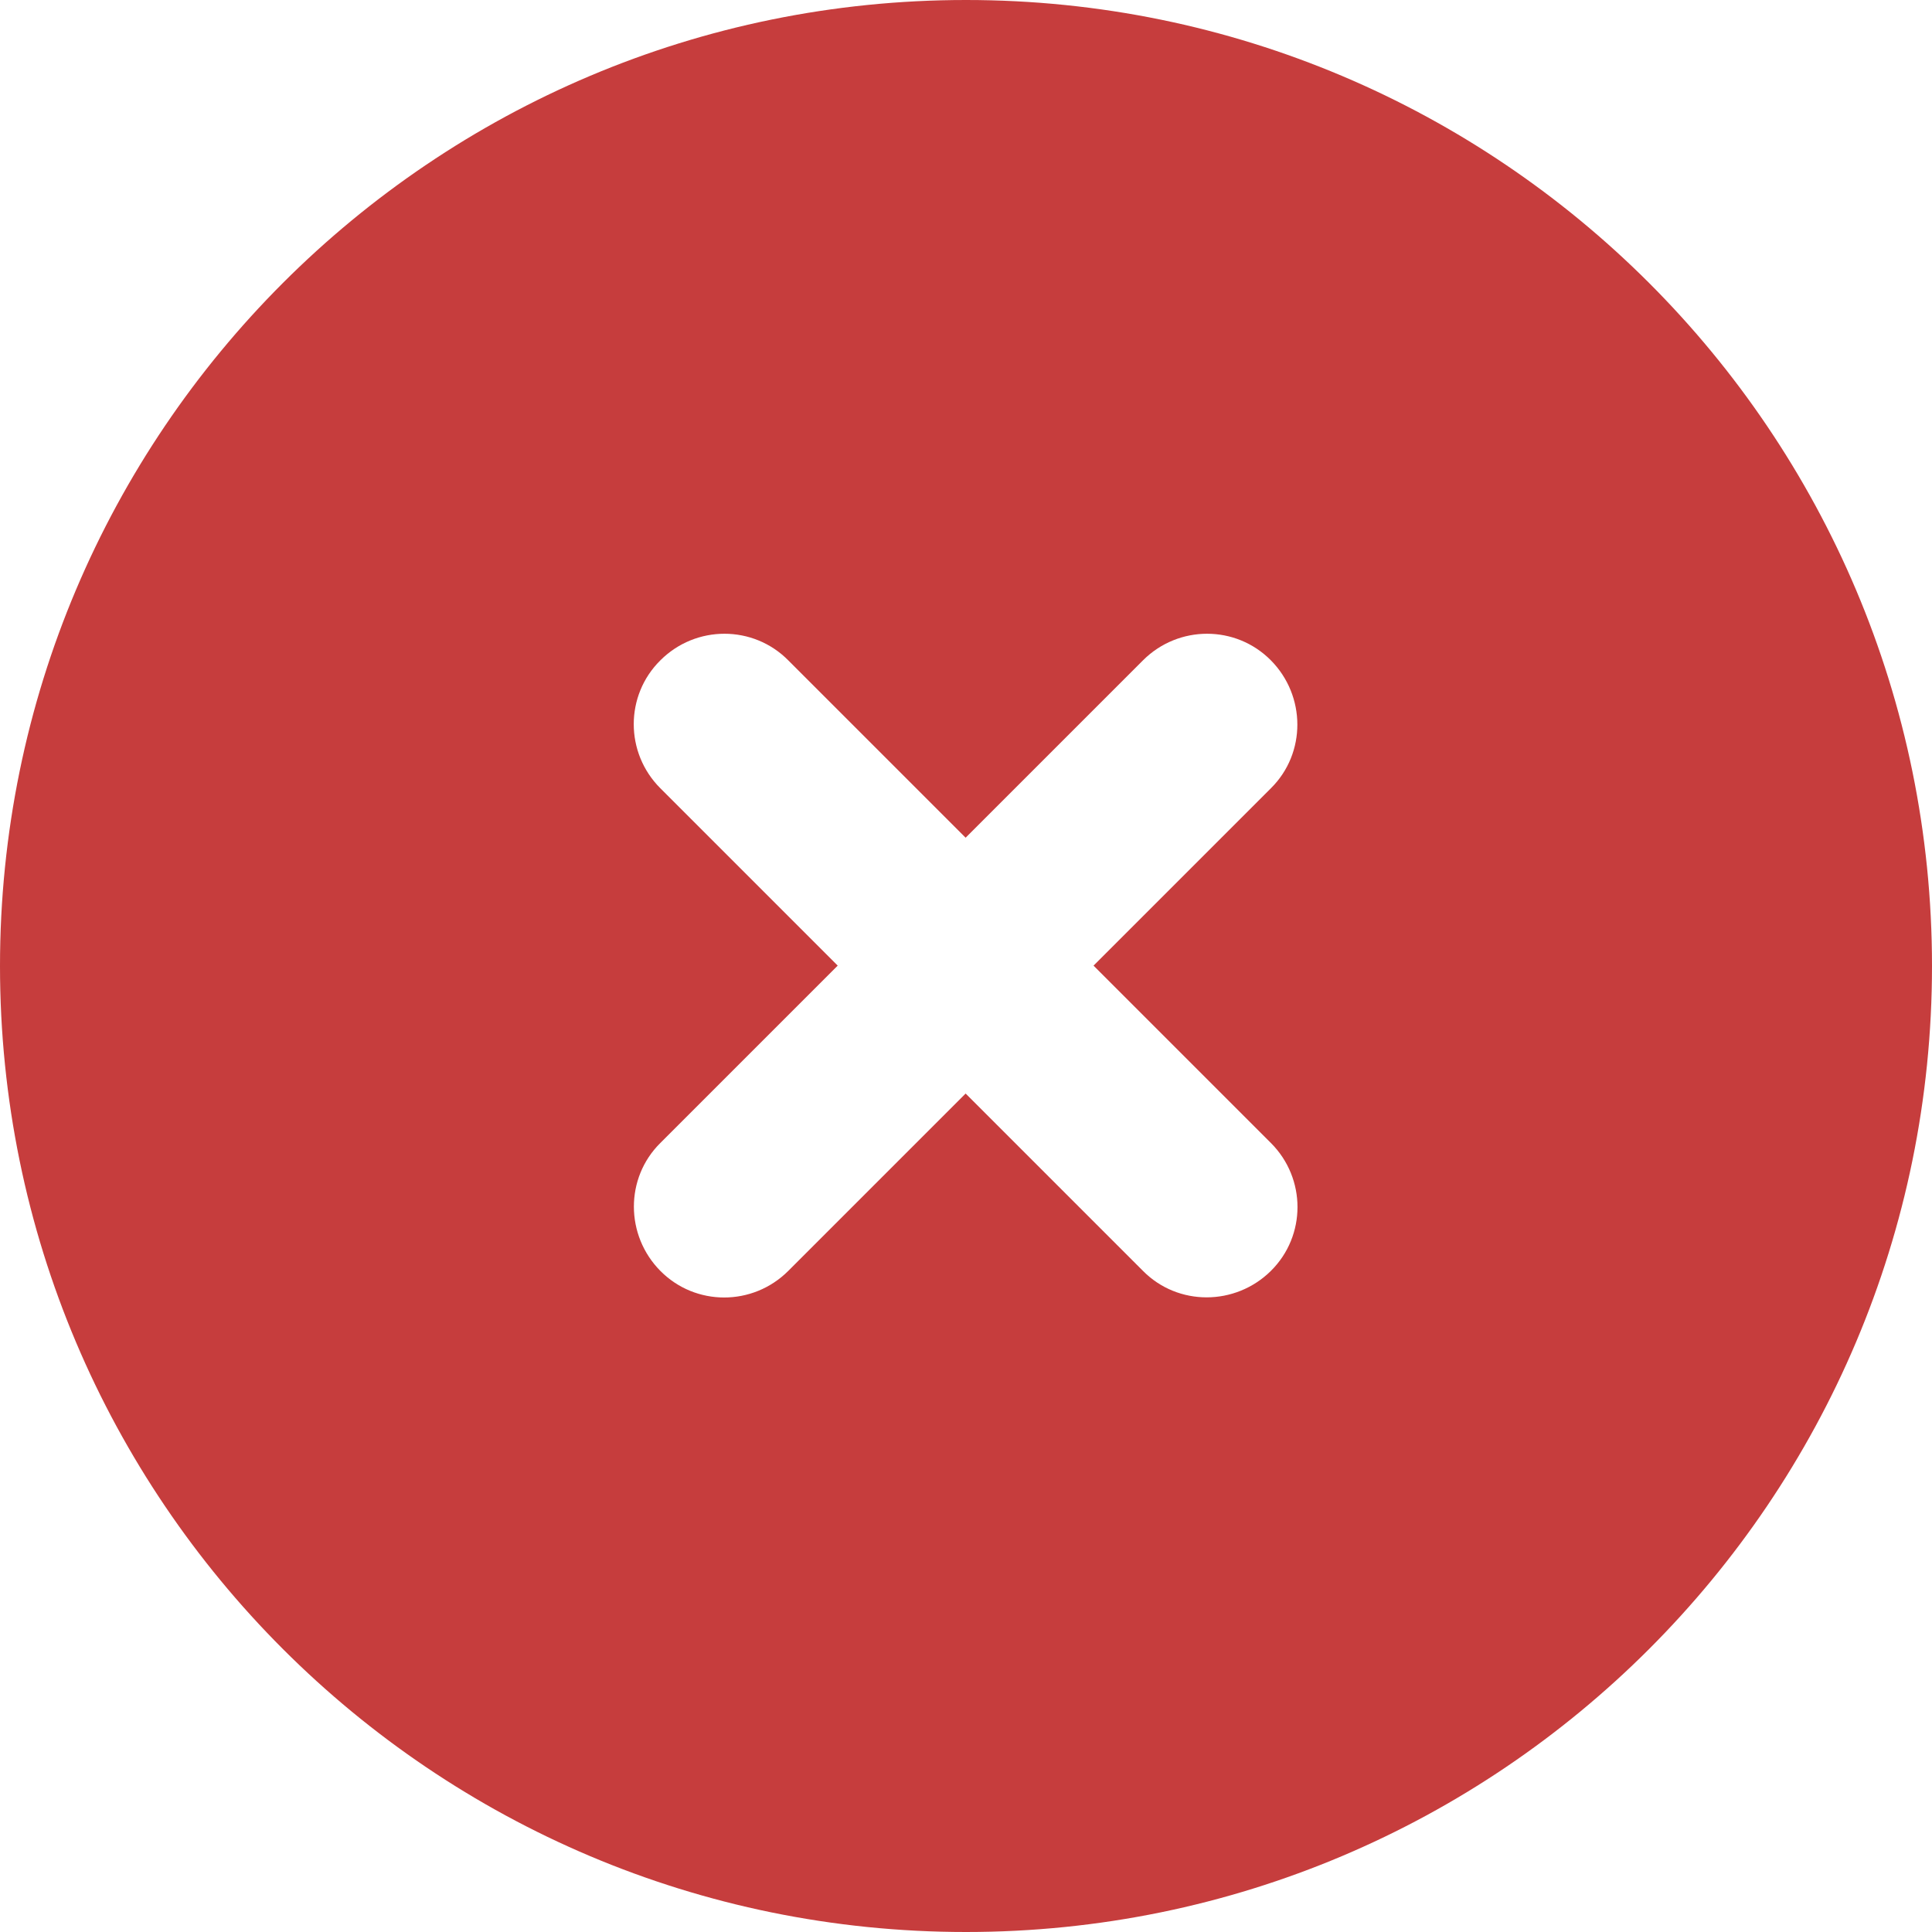
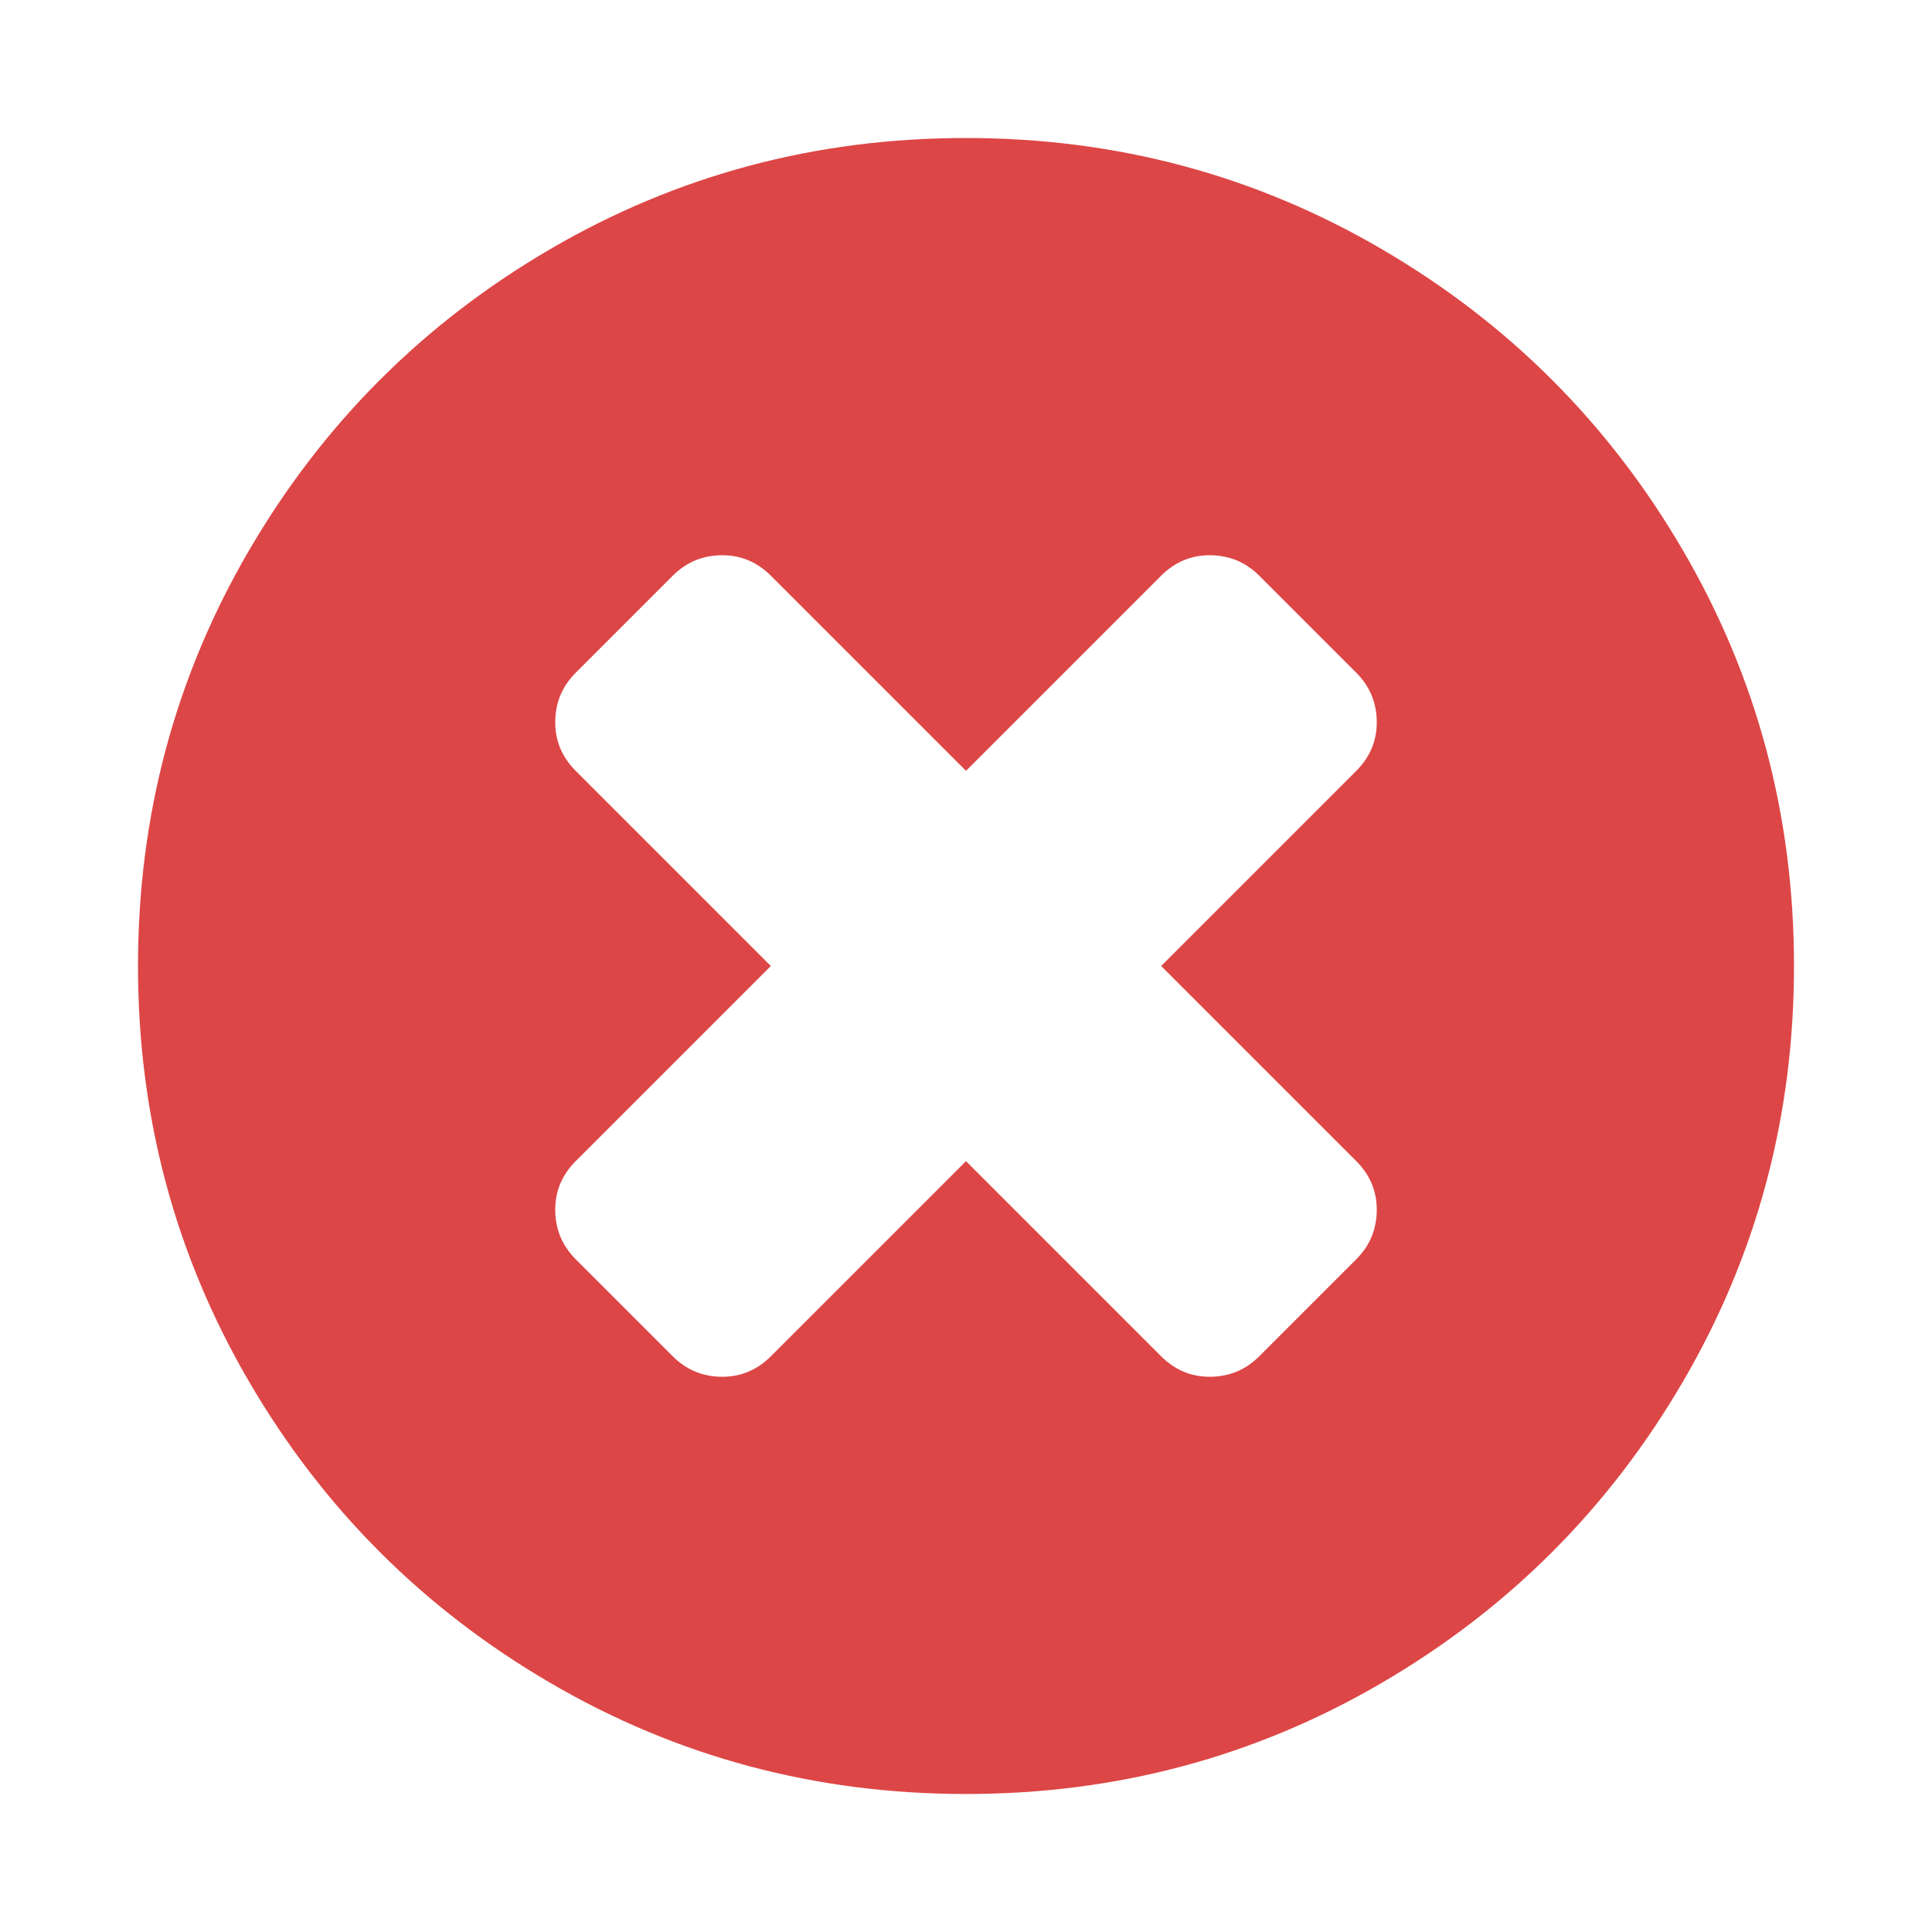
- <svg xmlns="http://www.w3.org/2000/svg" width="13" height="13" viewBox="0 0 512 512">
-   <path fill="#c63d3d" d="M256 512A256 256 0 1 0 256 0a256 256 0 1 0 0 512zM175 175c9.4-9.4 24.6-9.4 33.9 0l47 47 47-47c9.4-9.4 24.6-9.4 33.9 0s9.4 24.6 0 33.9l-47 47 47 47c9.4 9.4 9.4 24.6 0 33.9s-24.6 9.4-33.9 0l-47-47-47 47c-9.4 9.4-24.6 9.4-33.9 0s-9.4-24.6 0-33.9l47-47-47-47c-9.4-9.4-9.4-24.6 0-33.9z" />
+ <svg xmlns="http://www.w3.org/2000/svg" width="13" height="13" viewBox="0 0 1792 1792">
+   <path fill="#dd4646" d="M1277 1122q0-26-19-45l-181-181 181-181q19-19 19-45 0-27-19-46l-90-90q-19-19-46-19-26 0-45 19l-181 181-181-181q-19-19-45-19-27 0-46 19l-90 90q-19 19-19 46 0 26 19 45l181 181-181 181q-19 19-19 45 0 27 19 46l90 90q19 19 46 19 26 0 45-19l181-181 181 181q19 19 45 19 27 0 46-19l90-90q19-19 19-46zm387-226q0 209-103 385.5t-279.5 279.5-385.5 103-385.5-103-279.5-279.5-103-385.5 103-385.5 279.5-279.5 385.5-103 385.5 103 279.5 279.5 103 385.5z" />
</svg>
